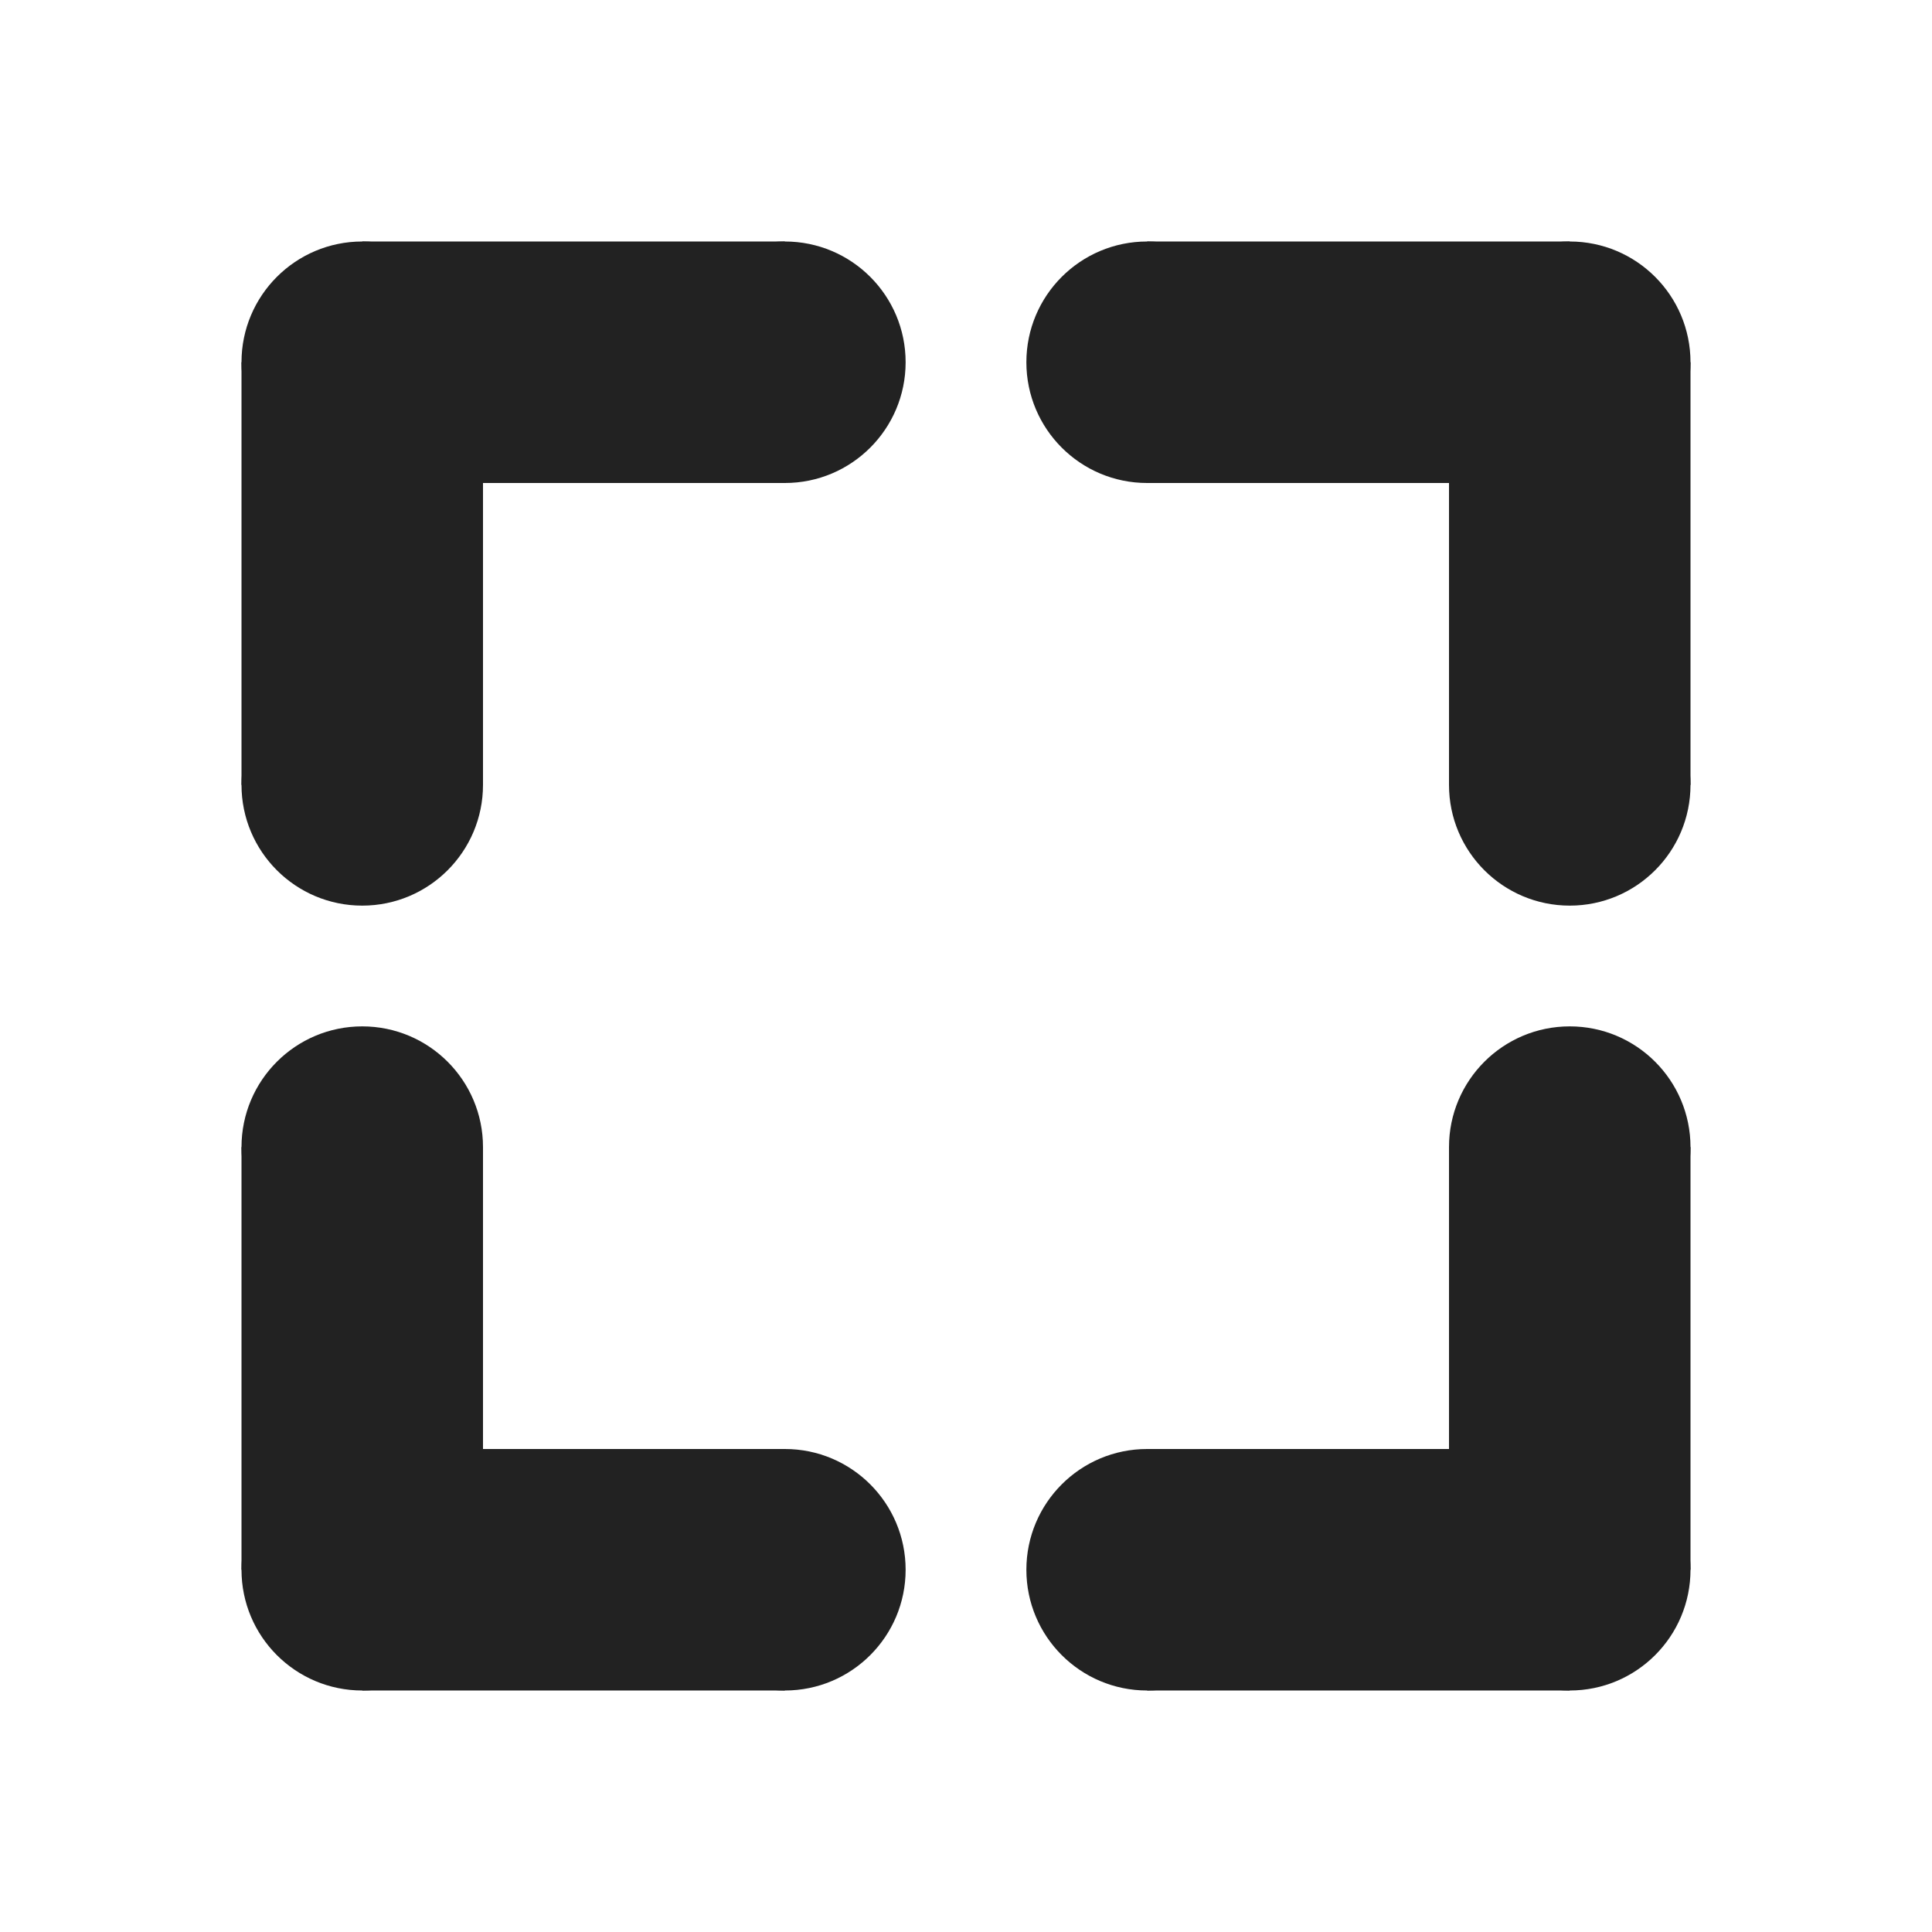
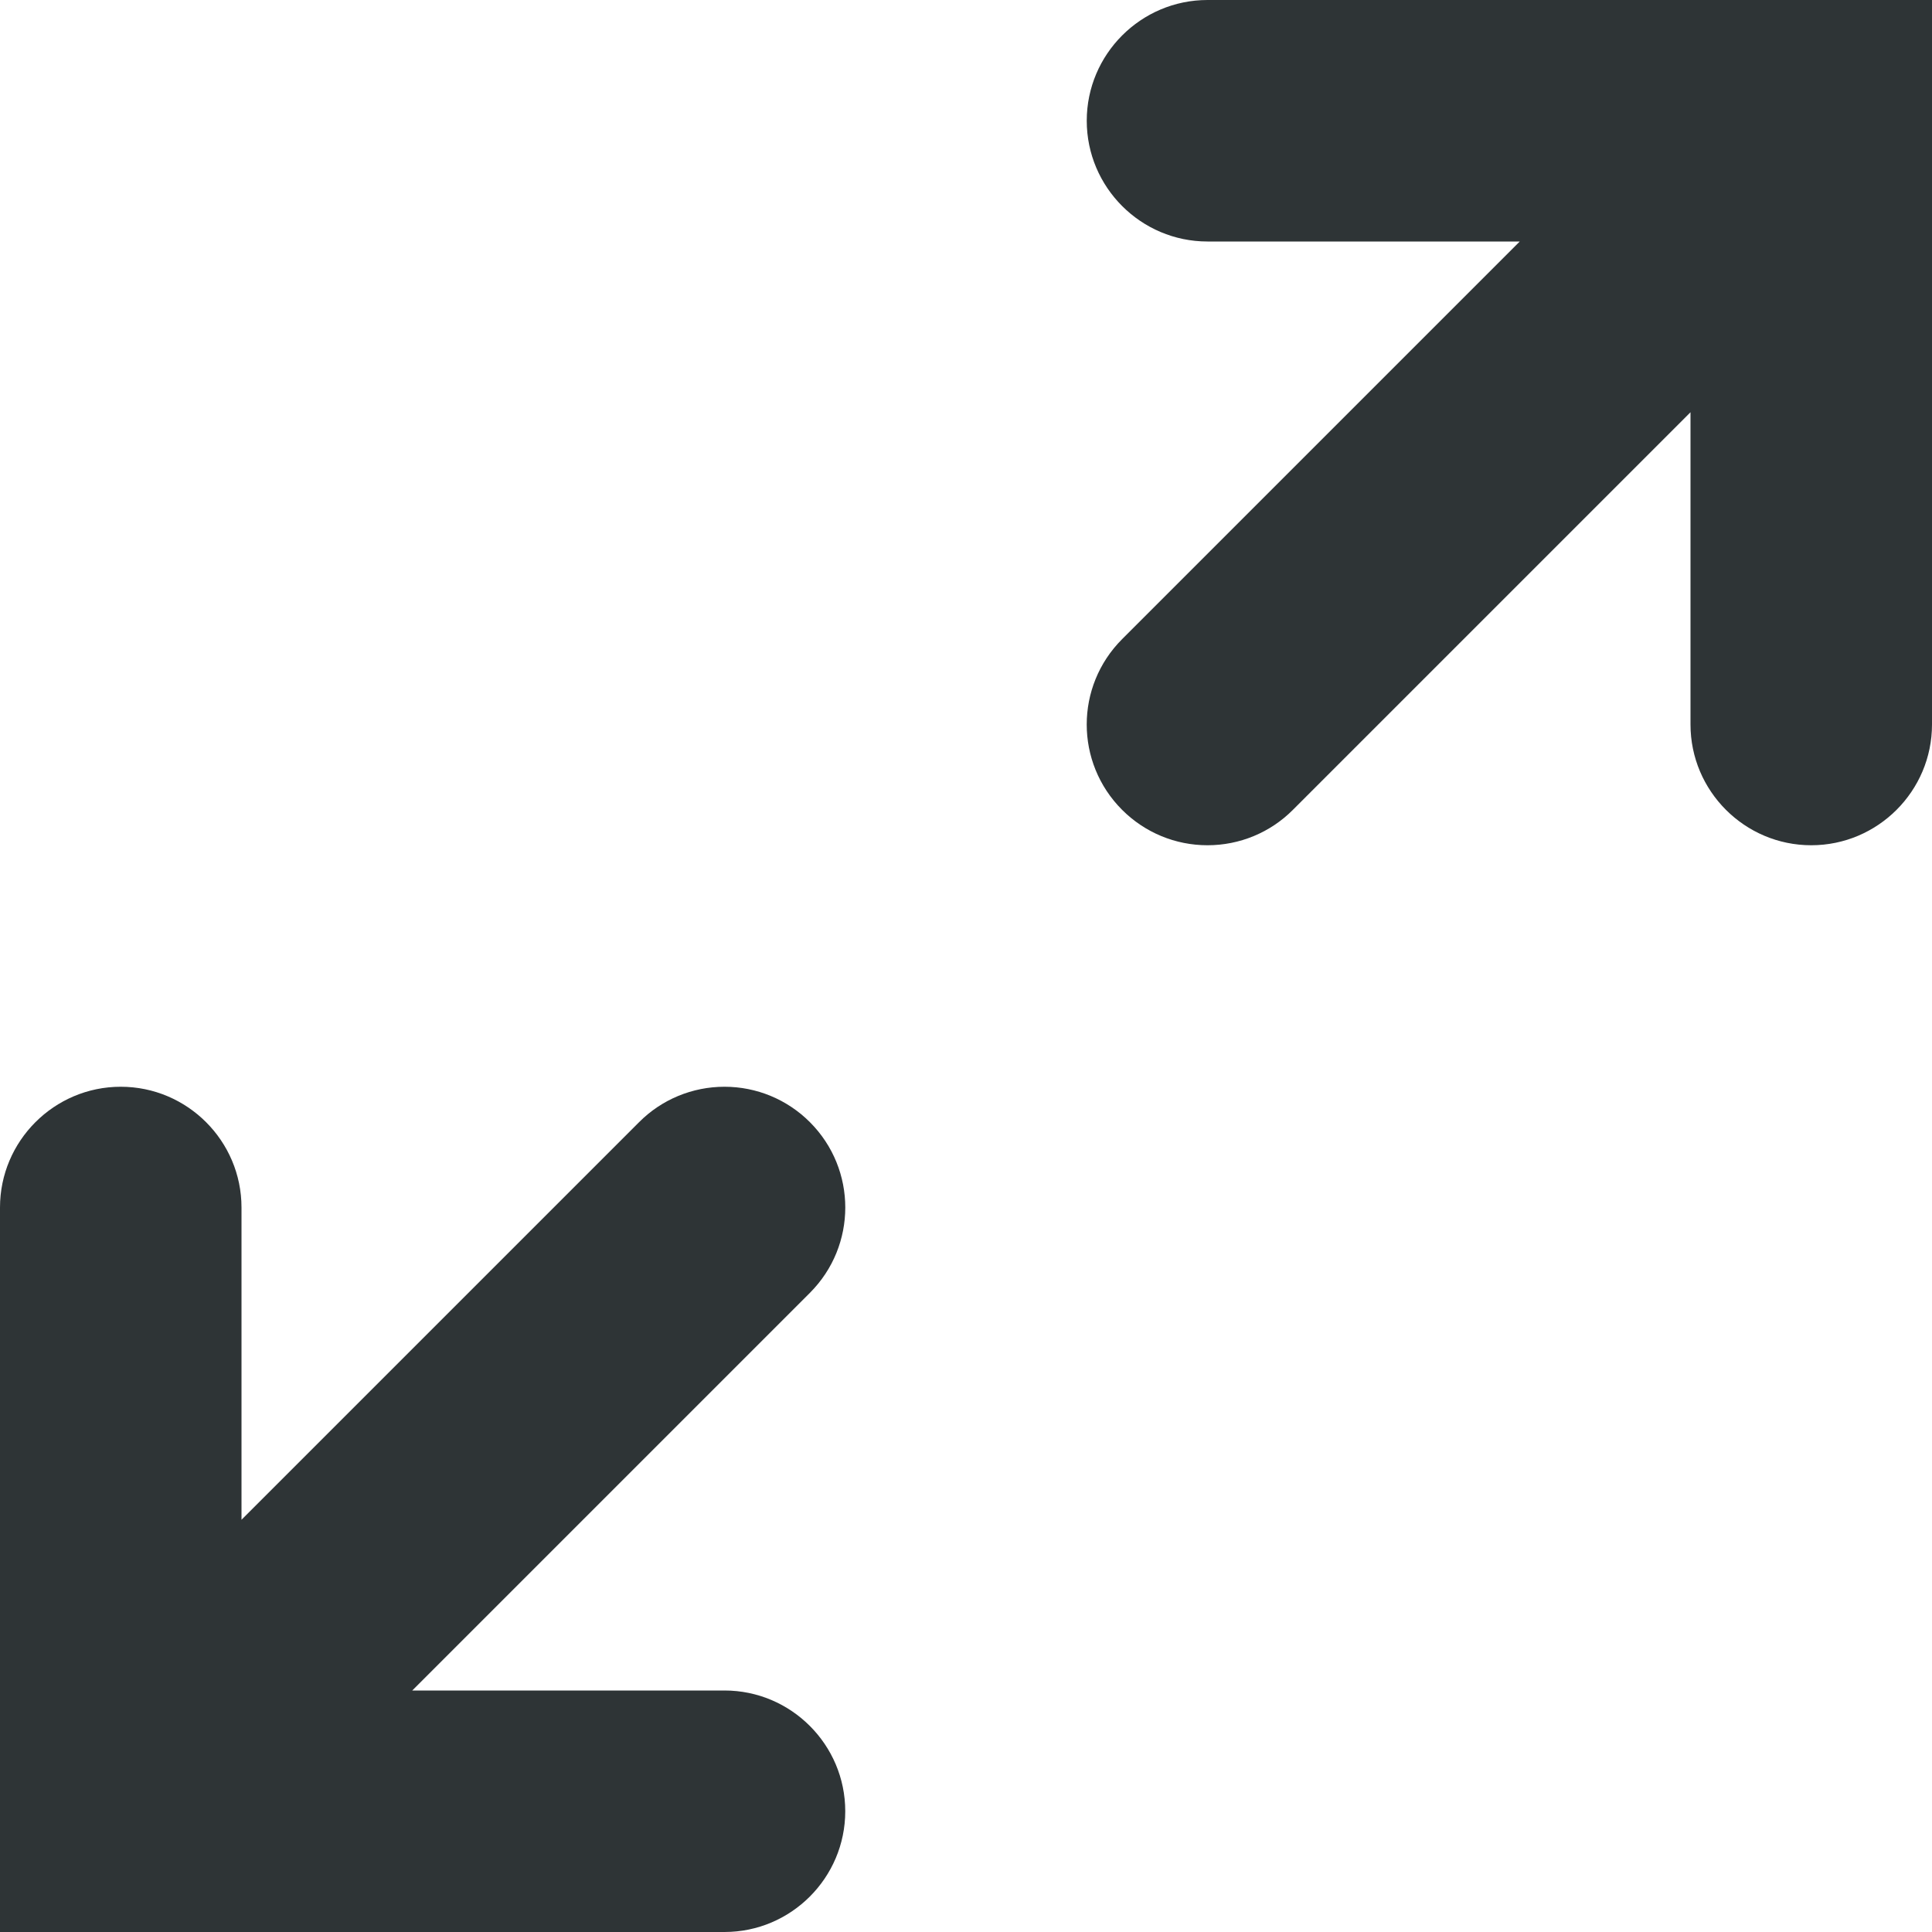
- <svg xmlns="http://www.w3.org/2000/svg" width="16" height="16" viewBox="0 0 16 16">
-   <g fill="#222222">
-     <path d="M 3 4 L 6.5 4 L 6.5 2 L 3 2 Z" />
-     <path d="M 2 3 L 2 6.5 L 4 6.5 L 4 3 Z" />
-     <circle cx="3" cy="3" r="1" />
-     <circle cx="6.5" cy="3" r="1" />
-     <circle cx="3" cy="6.5" r="1" />
-     <path d="M 13 2 L 9.5 2 L 9.5 4 L 13 4 Z" />
-     <path d="M 12 3 L 12 6.5 L 14 6.5 L 14 3 Z" />
-     <circle cx="13" cy="3" r="1" />
-     <circle cx="9.5" cy="3" r="1" />
-     <circle cx="13" cy="6.5" r="1" />
-     <path d="M 3 14 L 6.5 14 L 6.5 12 L 3 12 Z" />
-     <path d="M 4 13 L 4 9.5 L 2 9.5 L 2 13 Z" />
-     <circle cx="3" cy="13" r="1" />
-     <circle cx="6.5" cy="13" r="1" />
-     <circle cx="3" cy="9.5" r="1" />
-     <path d="M 13 12 L 9.5 12 L 9.5 14 L 13 14 Z" />
-     <path d="M 14 13 L 14 9.5 L 12 9.5 L 12 13 Z" />
-     <circle cx="13" cy="13" r="1" />
-     <circle cx="9.5" cy="13" r="1" />
-     <circle cx="13" cy="9.5" r="1" />
+ <svg xmlns="http://www.w3.org/2000/svg" height="16px" viewBox="0 0 16 16" width="16px">
+   <g fill="#2e3436">
+     <path d="m 1 9 c -0.551 0 -1 0.449 -1 1 v 6 h 6 c 0.551 0 1 -0.449 1 -1 s -0.449 -1 -1 -1 h -2.586 l 3.293 -3.293 c 0.391 -0.391 0.391 -1.023 0 -1.414 c -0.188 -0.188 -0.441 -0.293 -0.707 -0.293 s -0.52 0.105 -0.707 0.293 l -3.293 3.293 v -2.586 c 0 -0.551 -0.449 -1 -1 -1 z m 0 0" />
+     <path d="m 15 7 c 0.551 0 1 -0.449 1 -1 v -6 h -6 c -0.551 0 -1 0.449 -1 1 s 0.449 1 1 1 h 2.586 l -3.293 3.293 c -0.391 0.391 -0.391 1.023 0 1.414 c 0.188 0.188 0.441 0.293 0.707 0.293 s 0.52 -0.105 0.707 -0.293 l 3.293 -3.293 v 2.586 c 0 0.551 0.449 1 1 1 z m 0 0" />
  </g>
</svg>
